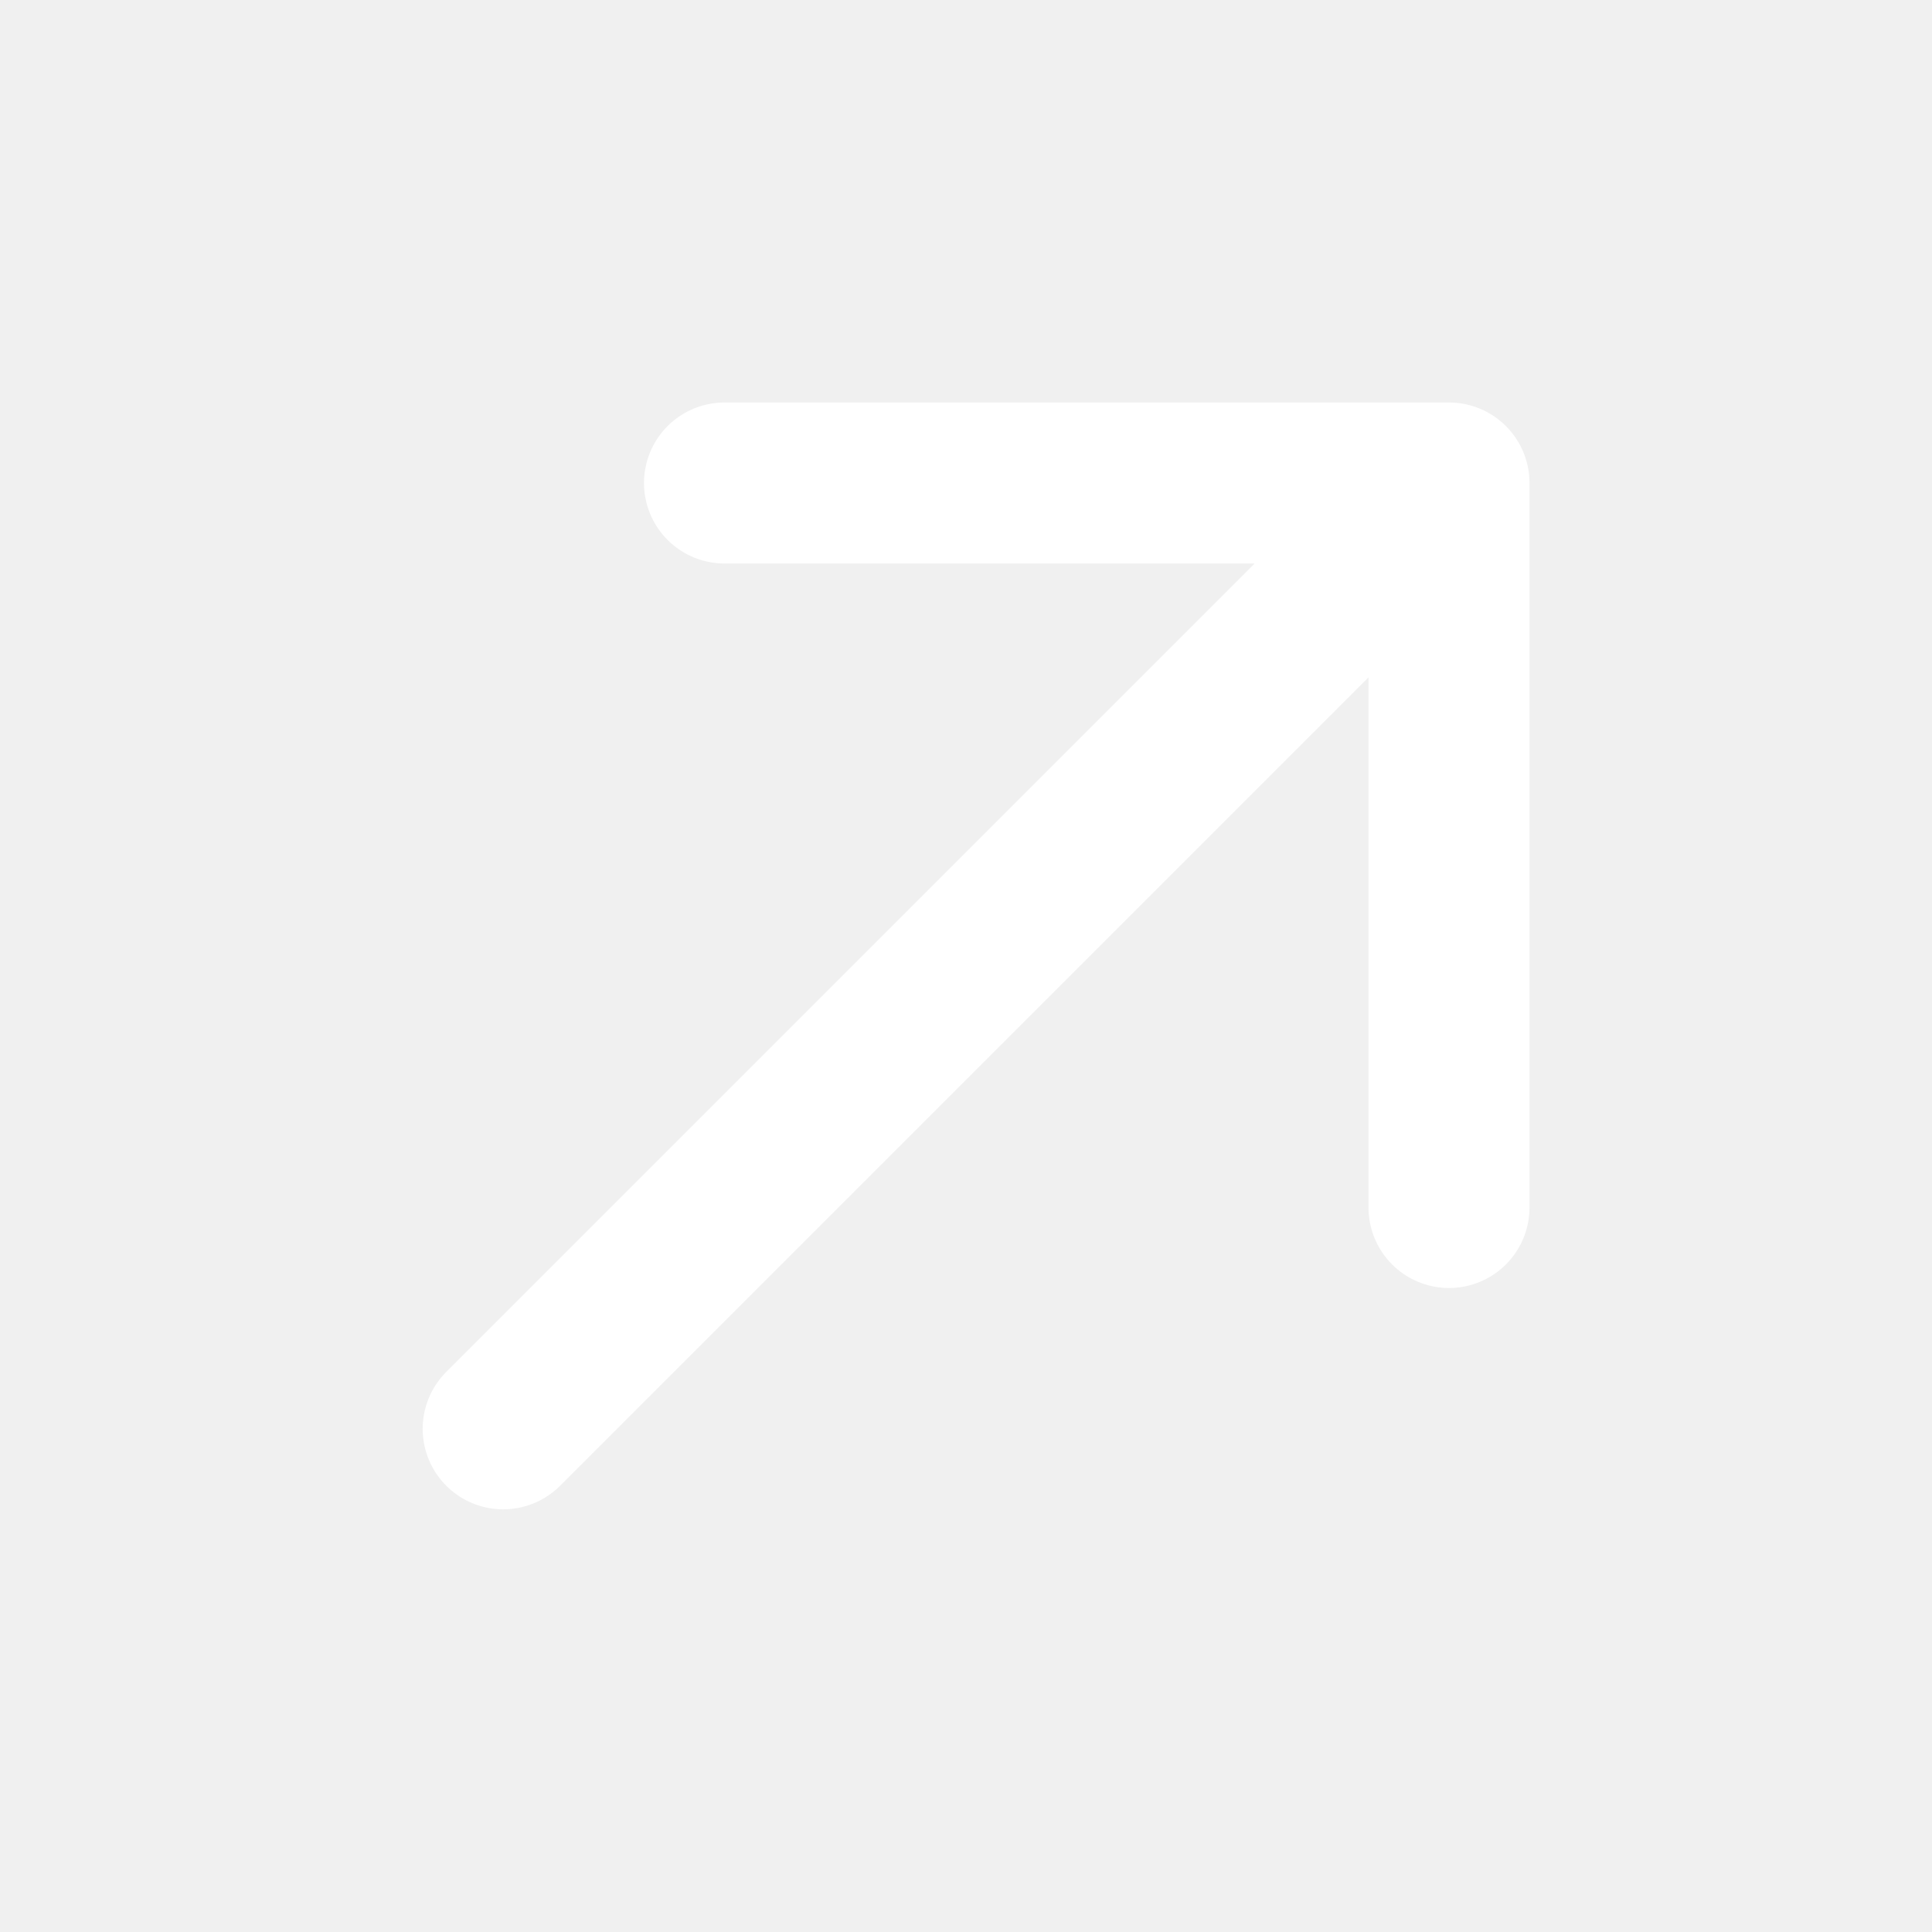
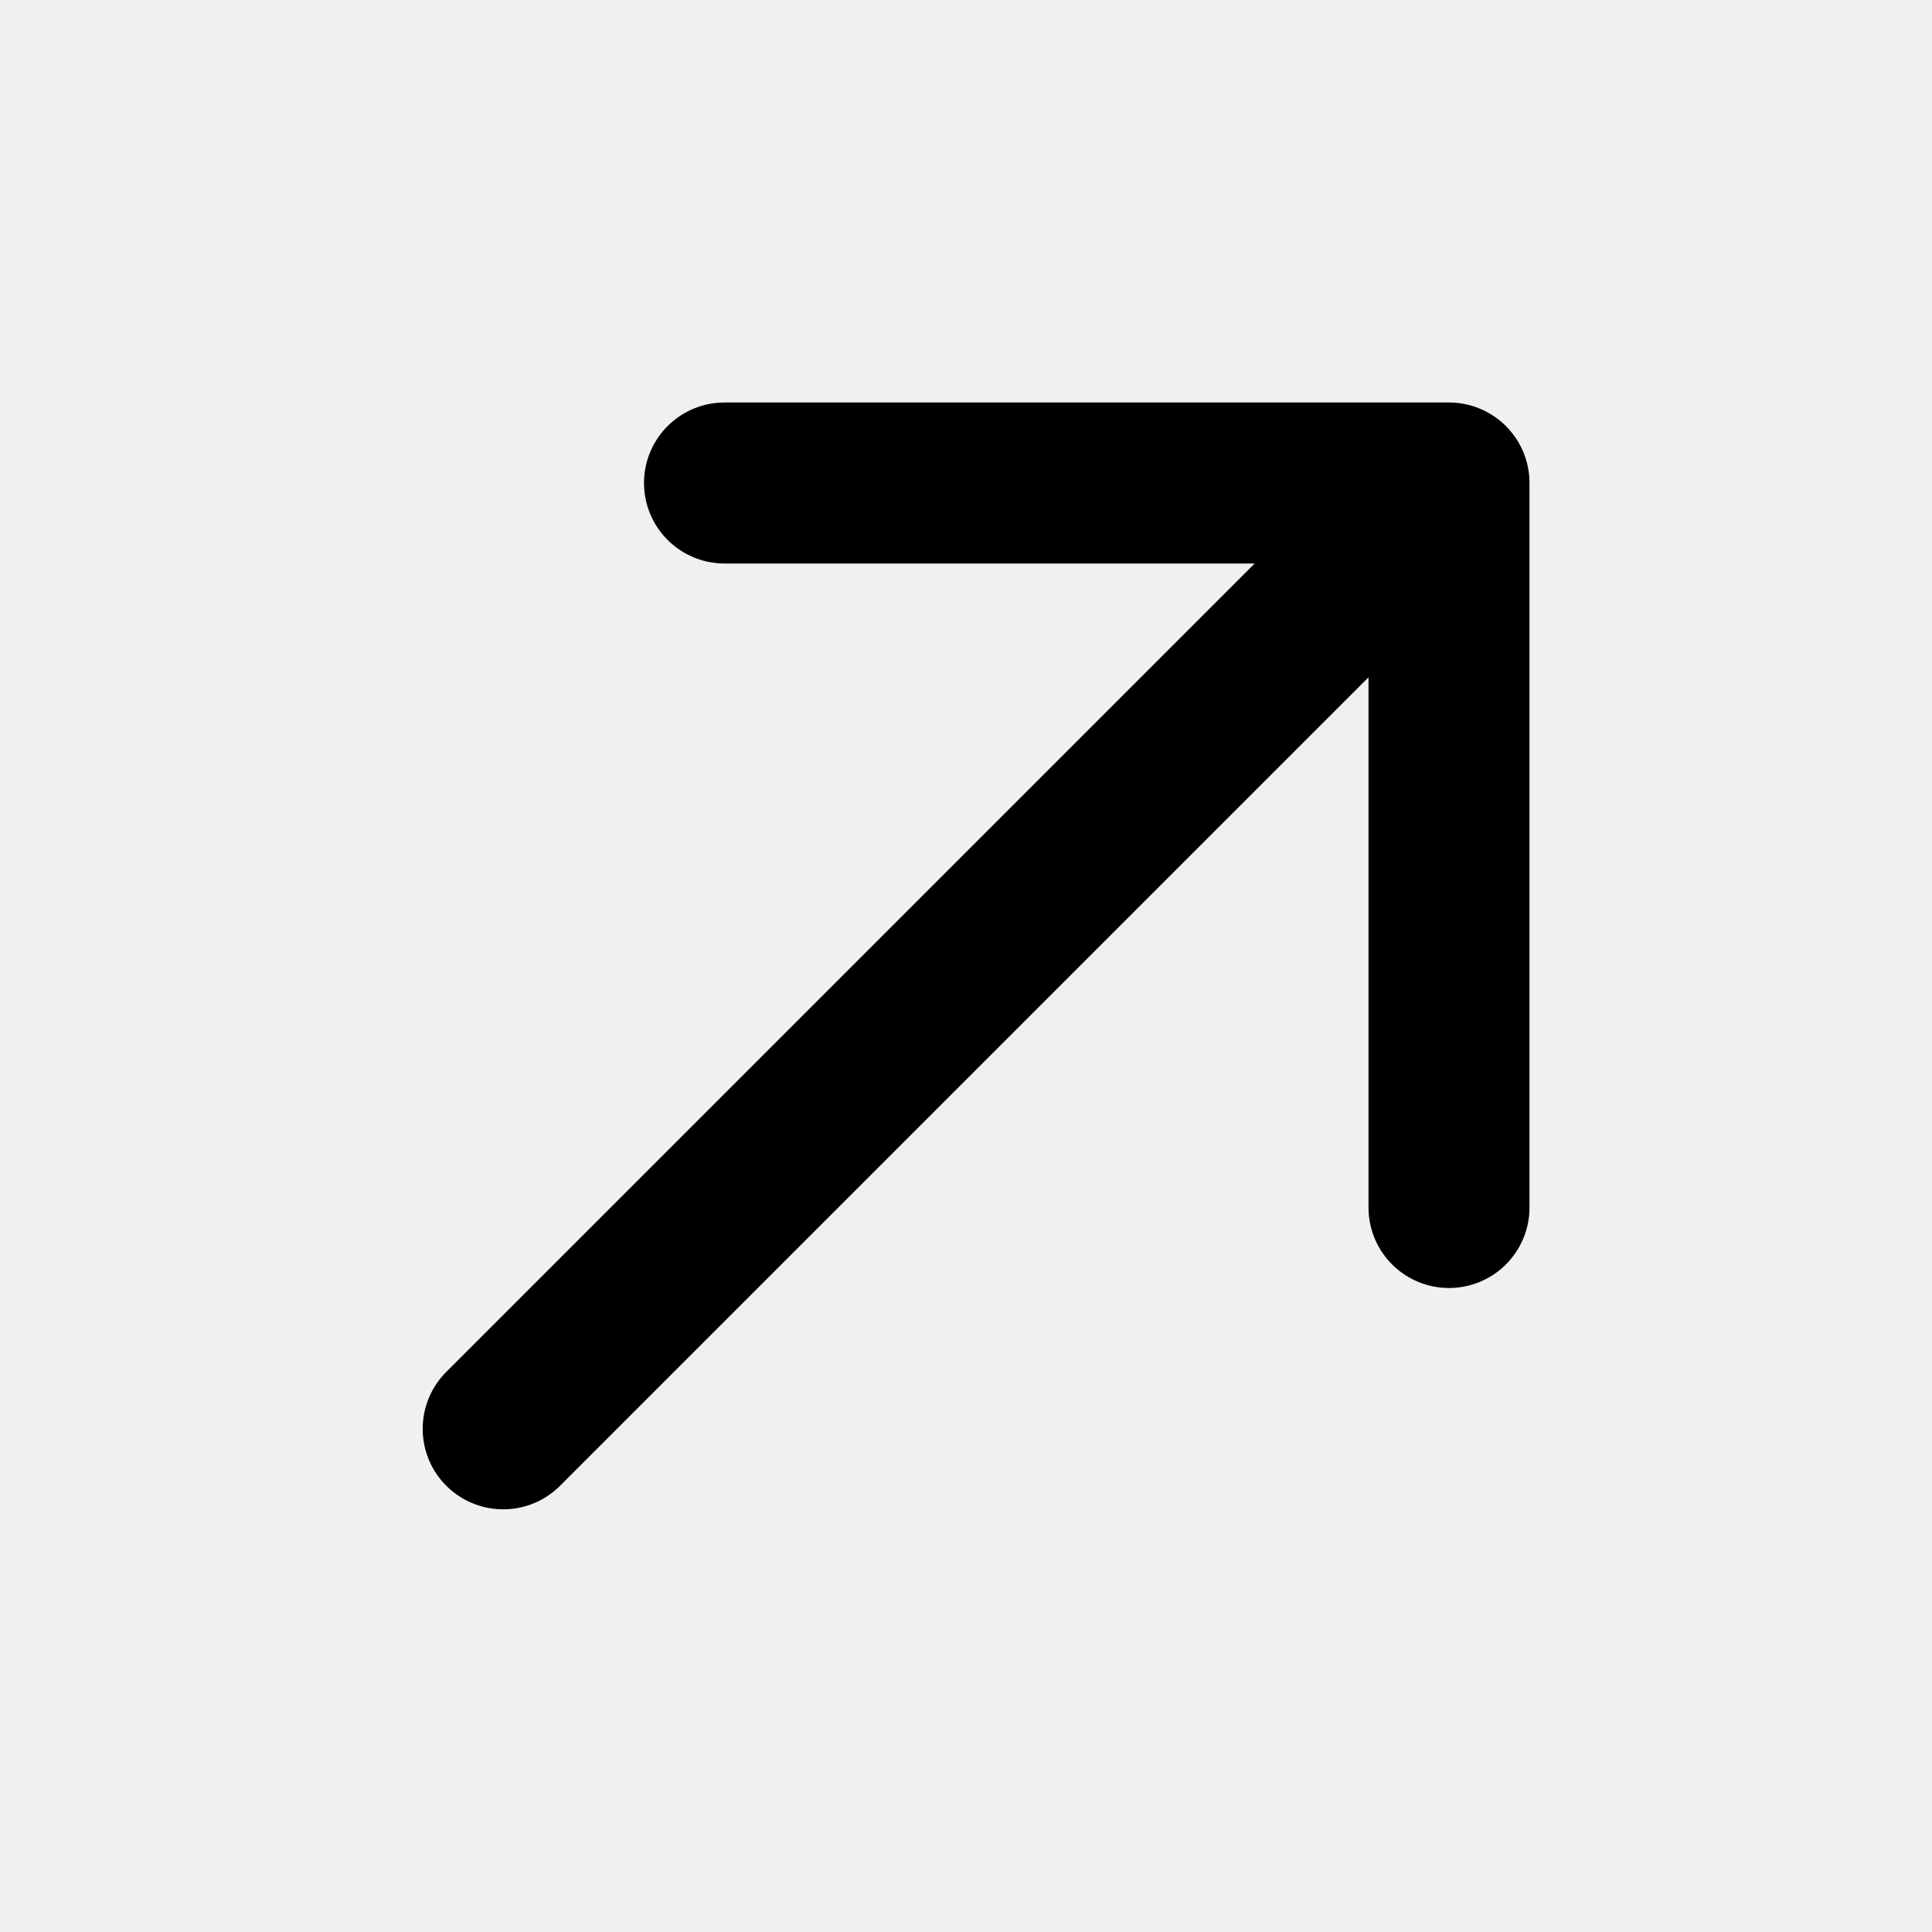
<svg xmlns="http://www.w3.org/2000/svg" preserveAspectRatio="none" overflow="visible" style="display: block;" width="18" height="18" viewBox="0 0 18 18" fill="none">
-   <g id="arrow-up-right">
-     <path id="vector" d="M6.75 4.5H13.5V11.25M13.5 4.5L4.688 13.312" stroke-width="1.5" stroke-linecap="round" stroke-linejoin="round" stroke="white" />
+   <g>
+     <path d="M6.75 4.5H13.5V11.25M13.5 4.5L4.688 13.312" stroke-width="1.5" stroke-linecap="round" stroke-linejoin="round" stroke="currentColor" />
  </g>
</svg>
